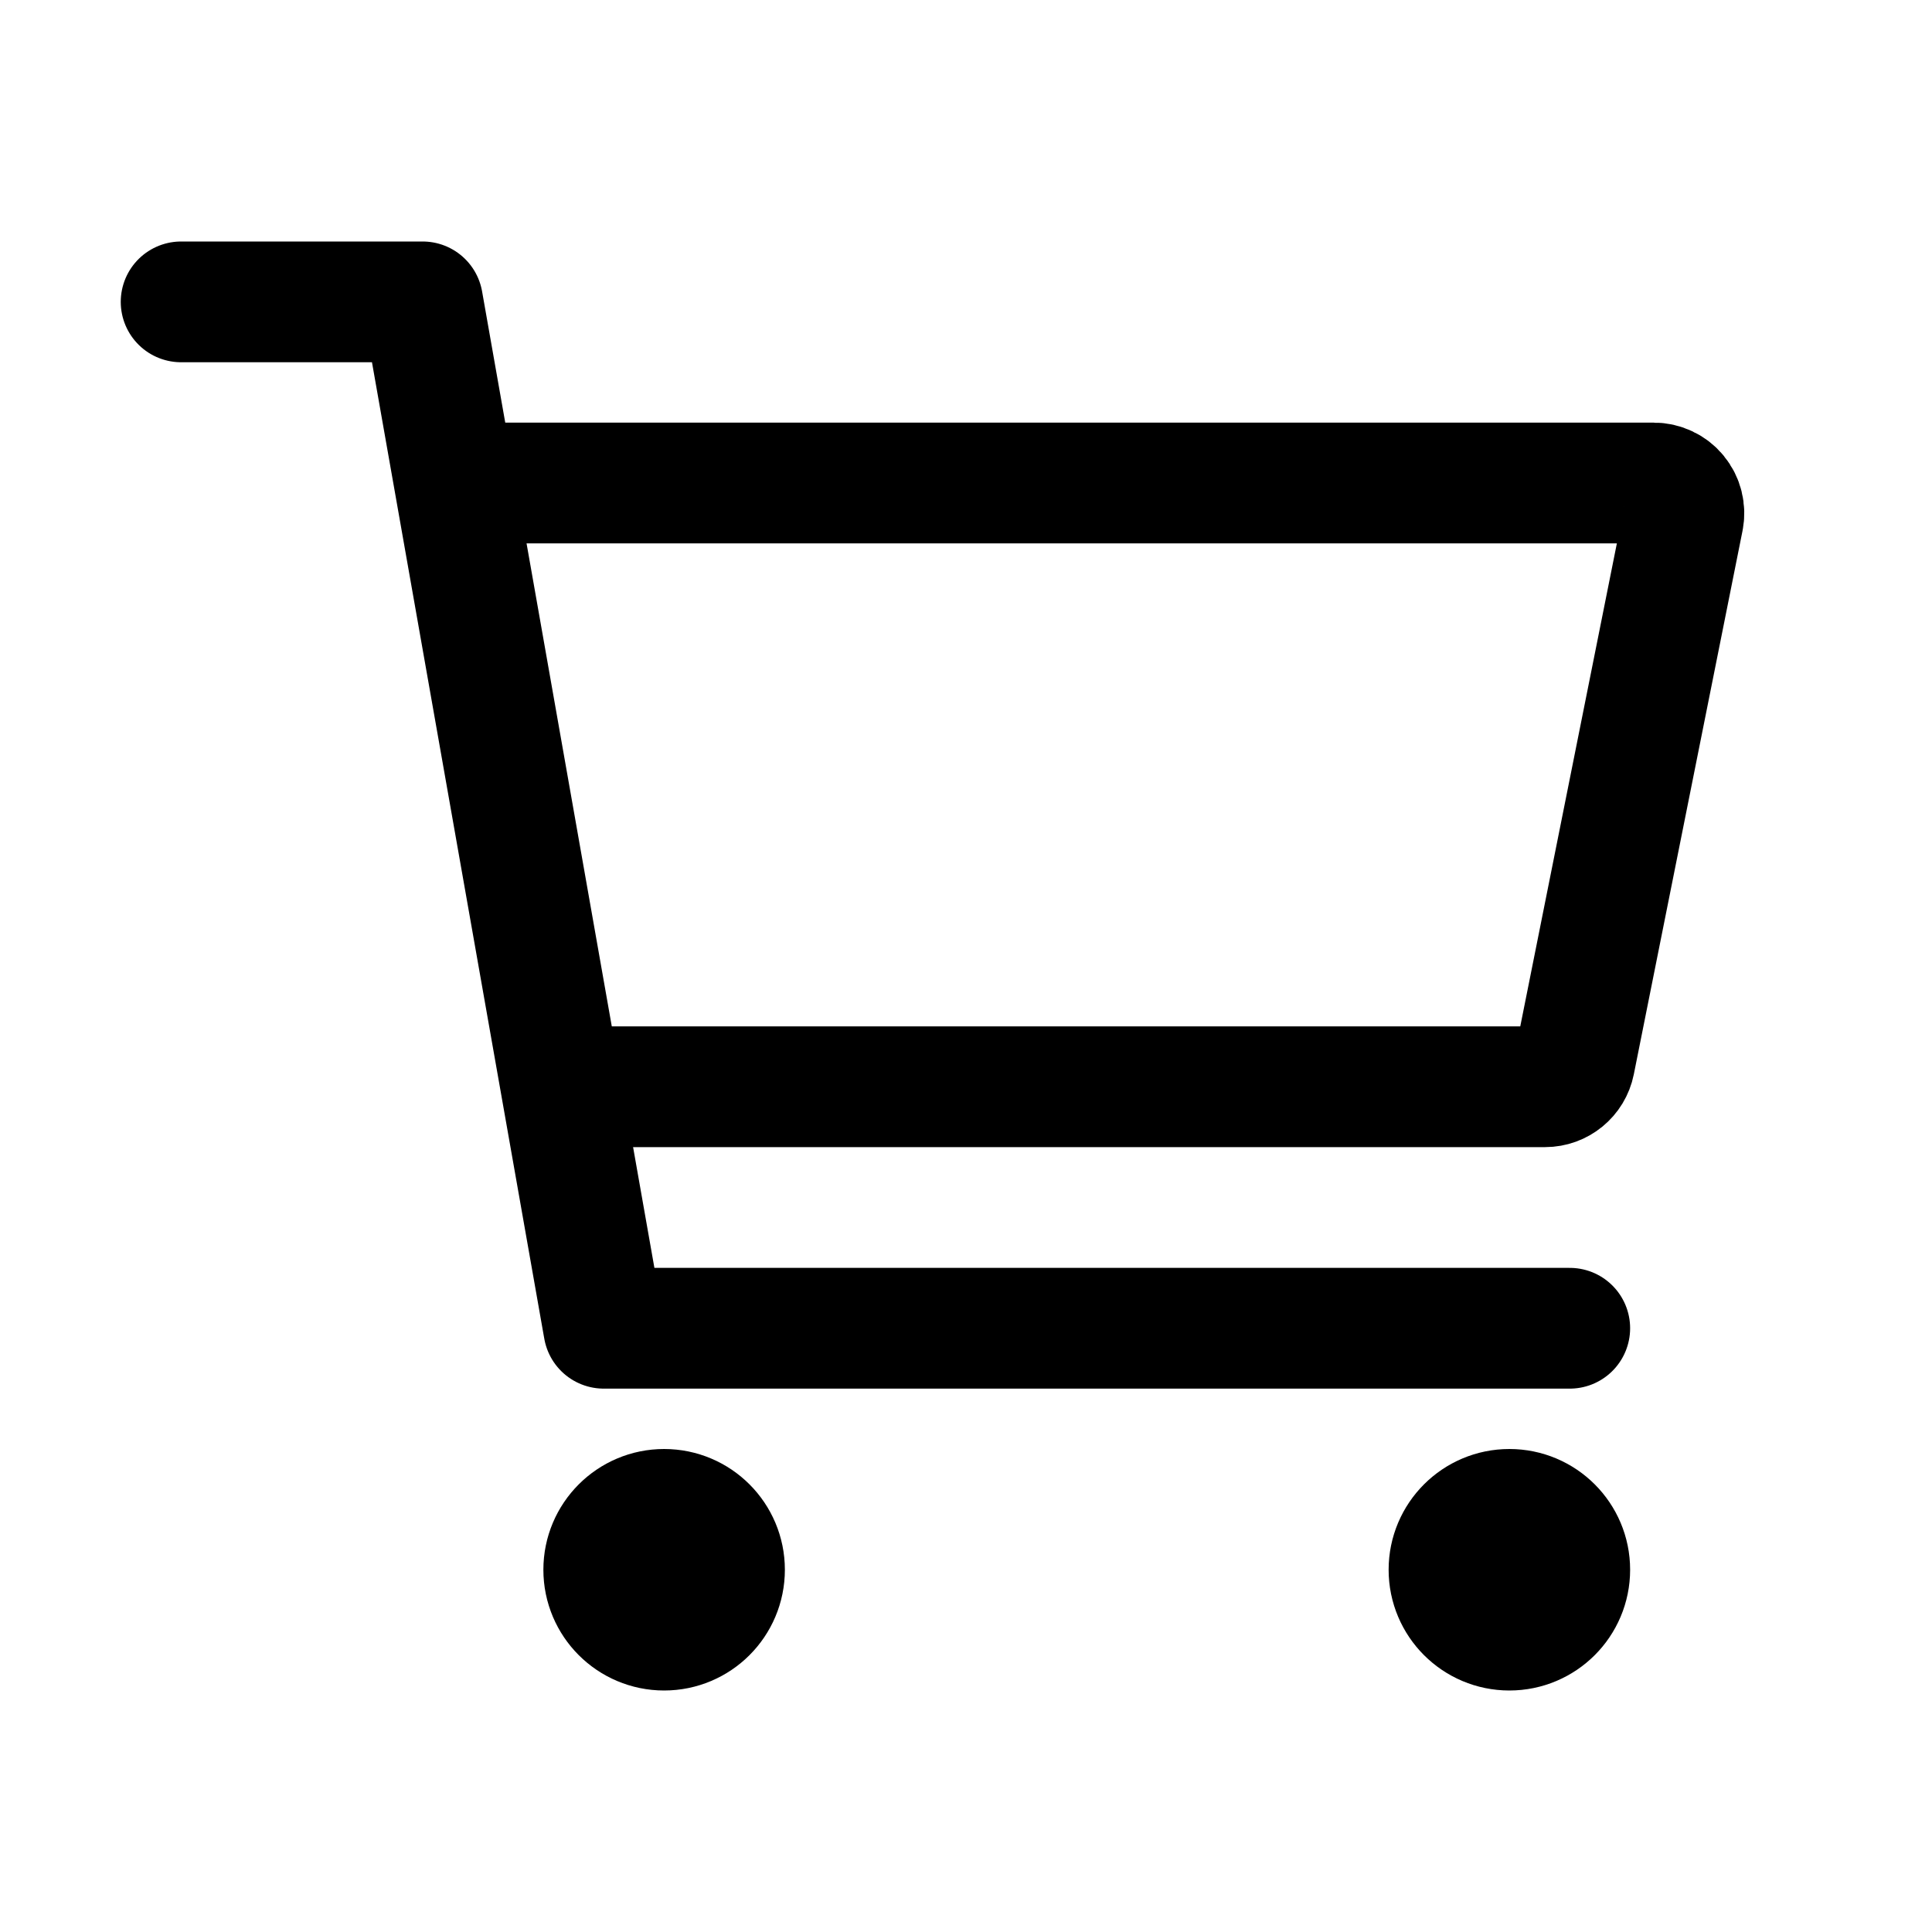
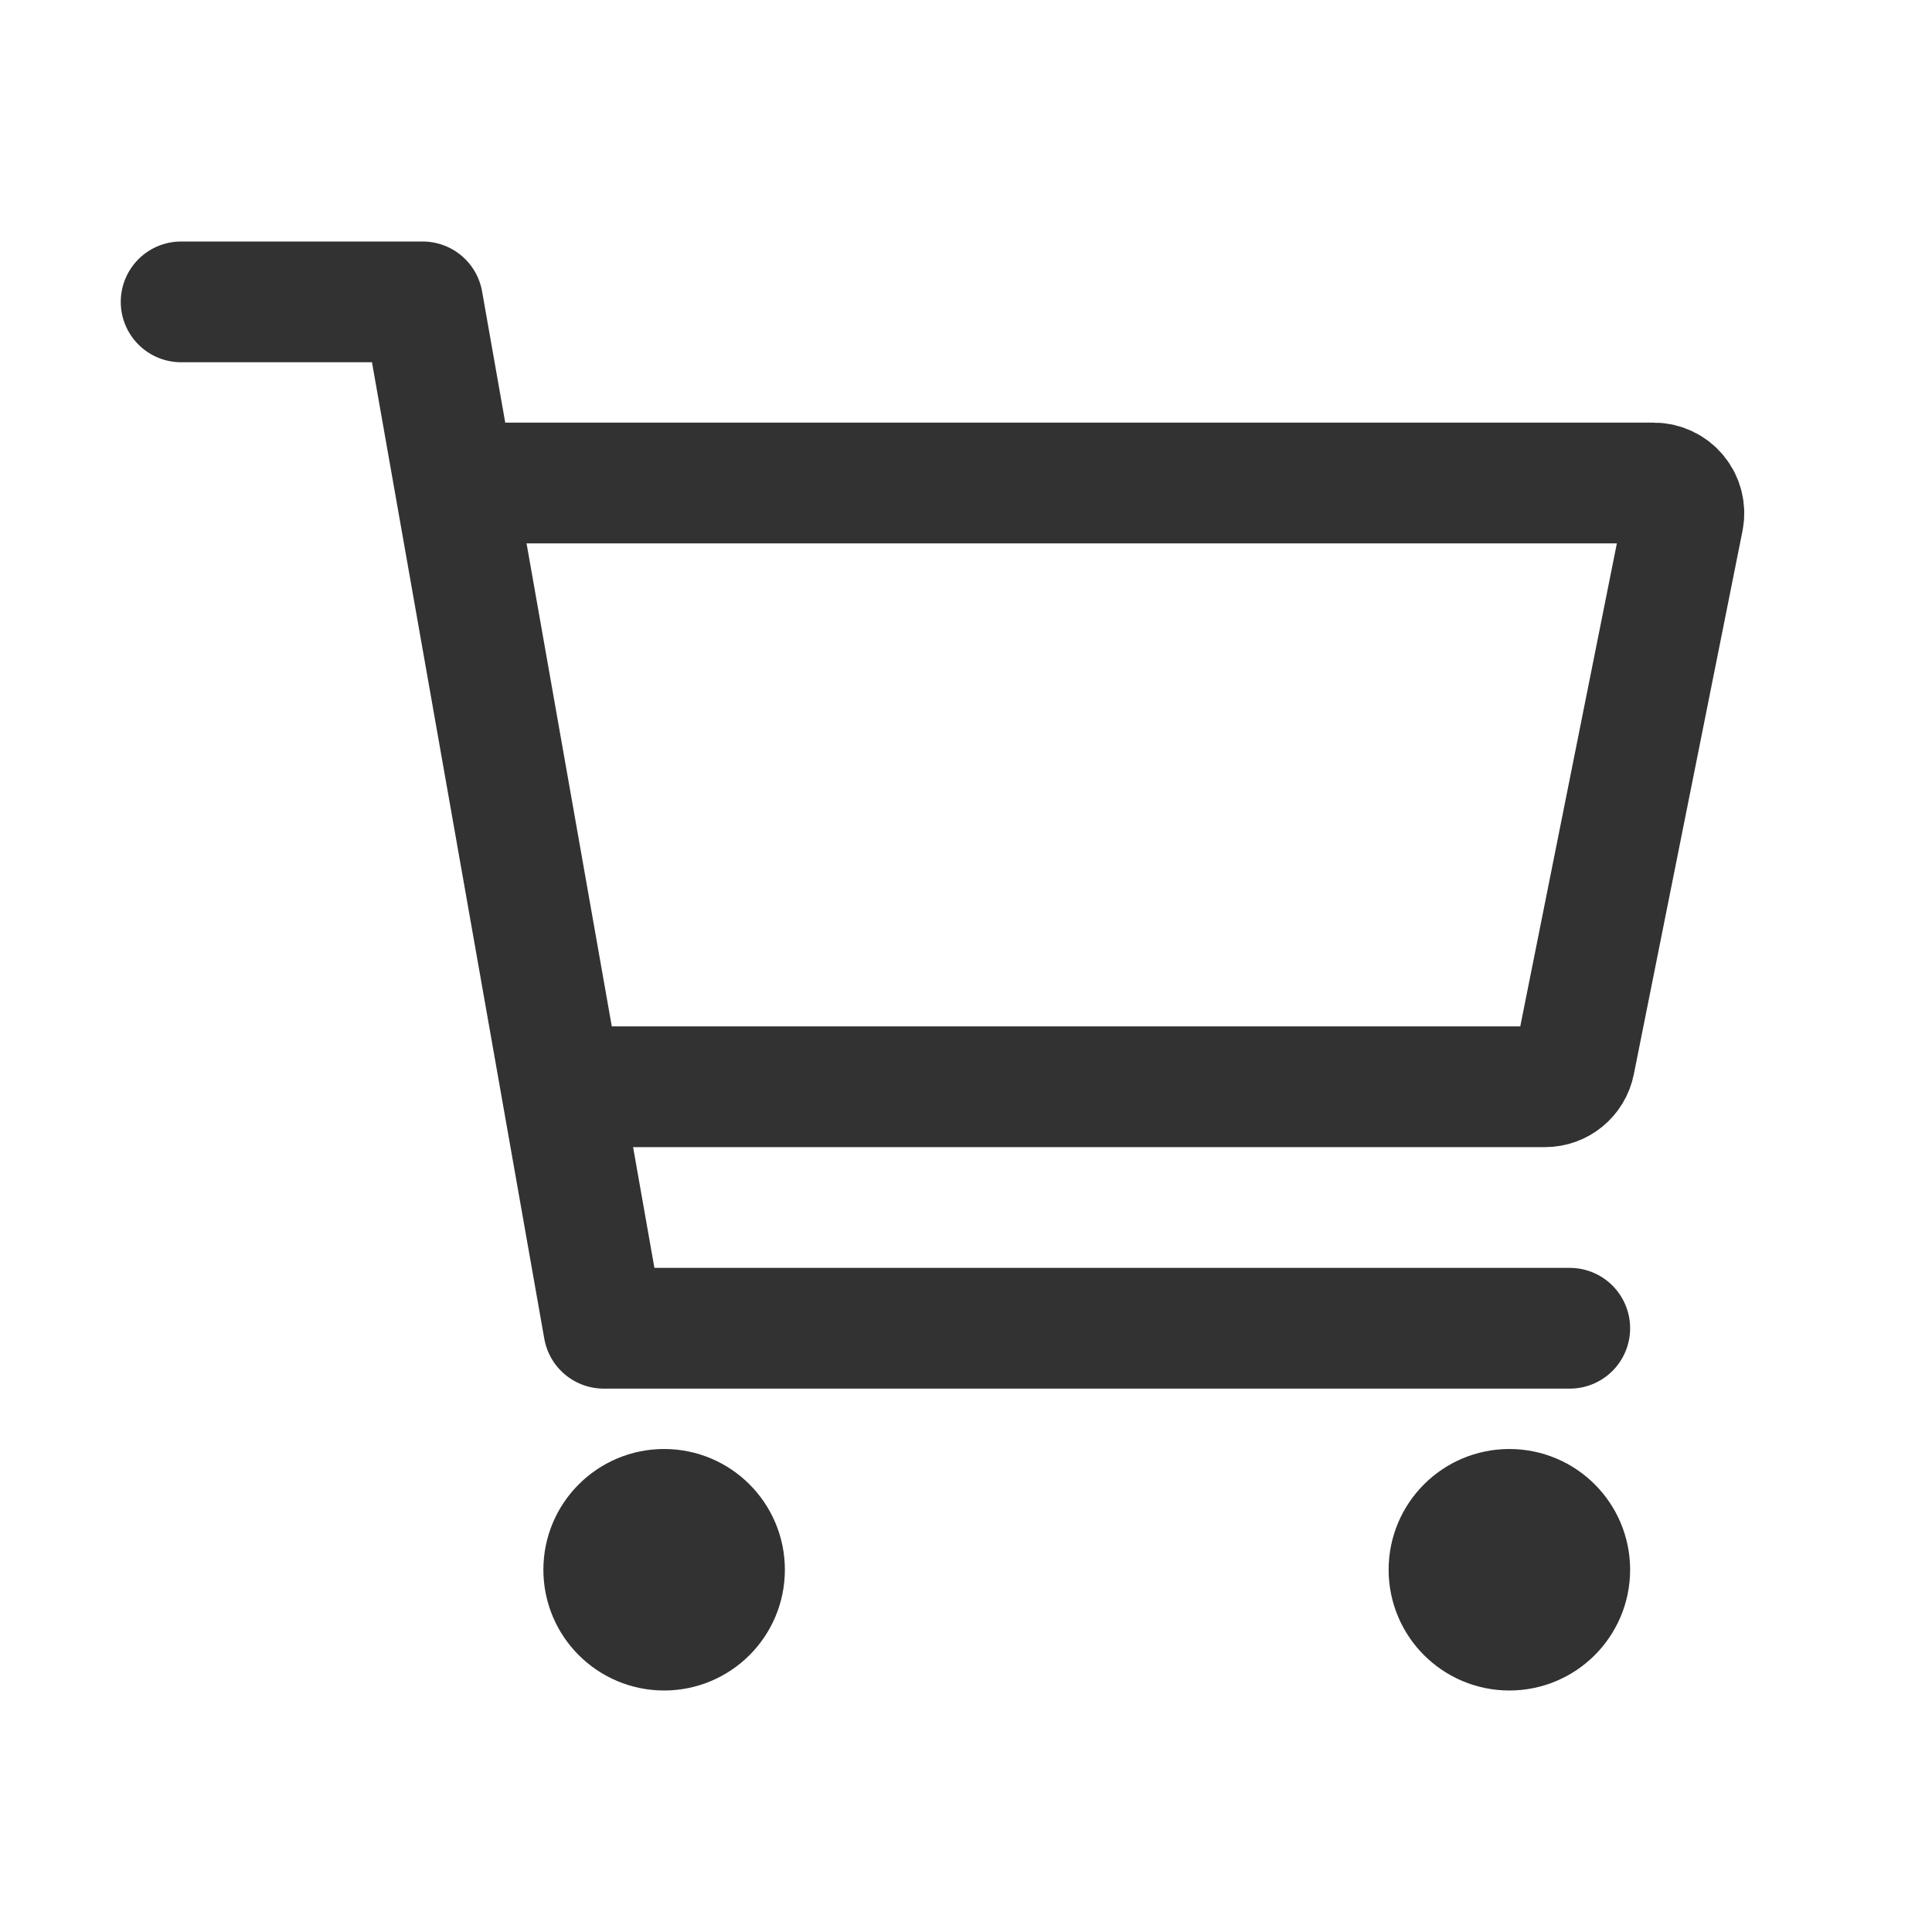
<svg xmlns="http://www.w3.org/2000/svg" class="ionicon" viewBox="0 0 512 512">
-   <circle cx="176" cy="416" r="16" fill="none" stroke="currentColor" stroke-linecap="round" stroke-linejoin="round" stroke-width="32" />
-   <circle cx="400" cy="416" r="16" fill="none" stroke="currentColor" stroke-linecap="round" stroke-linejoin="round" stroke-width="32" />
-   <path fill="none" stroke="currentColor" stroke-linecap="round" stroke-linejoin="round" stroke-width="32" d="M48 80h64l48 272h256" />
-   <path d="M160 288h249.44a8 8 0 007.85-6.43l28.8-144a8 8 0 00-7.85-9.57H128" fill="none" stroke="currentColor" stroke-linecap="round" stroke-linejoin="round" stroke-width="32" />
+   <circle cx="176" cy="416" r="16" fill="#323232" stroke="#323232" stroke-linecap="round" stroke-linejoin="round" stroke-width="32" />
+   <circle cx="400" cy="416" r="16" fill="#323232" stroke="#323232" stroke-linecap="round" stroke-linejoin="round" stroke-width="32" />
+   <path fill="none" stroke="#323232" stroke-linecap="round" stroke-linejoin="round" stroke-width="32" d="M48 80h64l48 272h256" />
+   <path d="M160 288h249.44a8 8 0 007.85-6.43l28.8-144a8 8 0 00-7.85-9.57H128" fill="none" stroke="#323232" stroke-linecap="round" stroke-linejoin="round" stroke-width="32" />
</svg>
